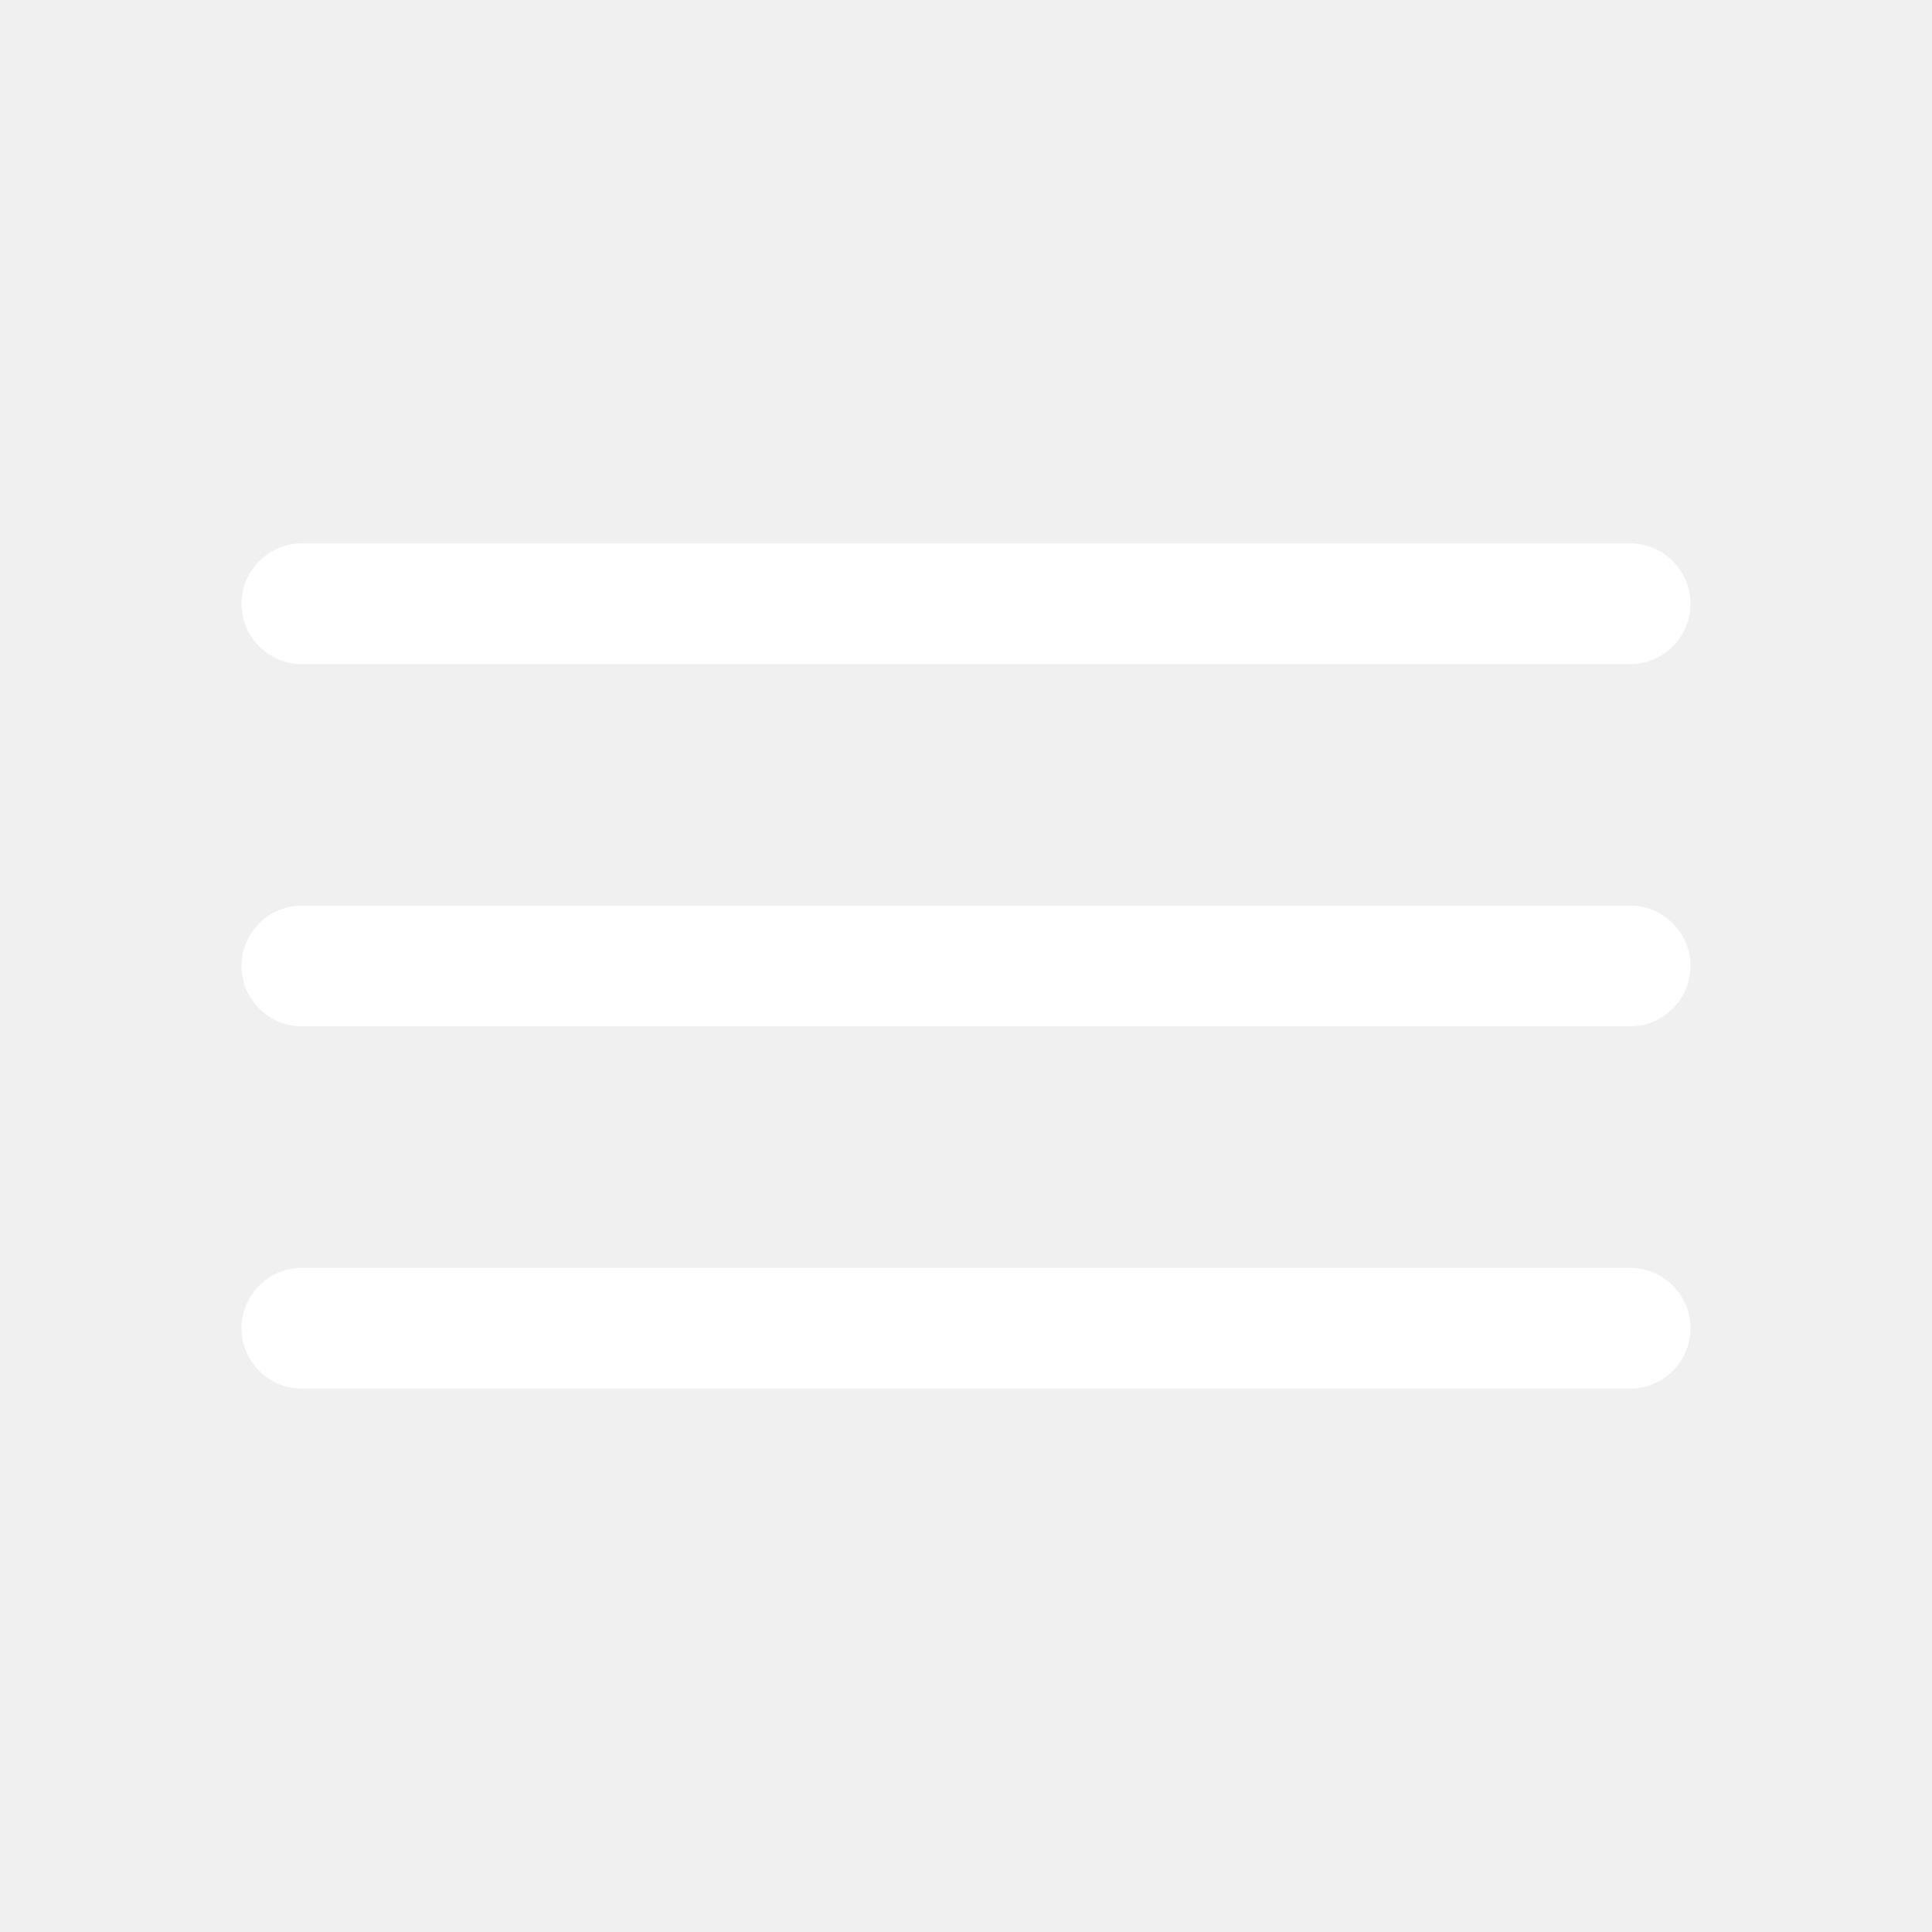
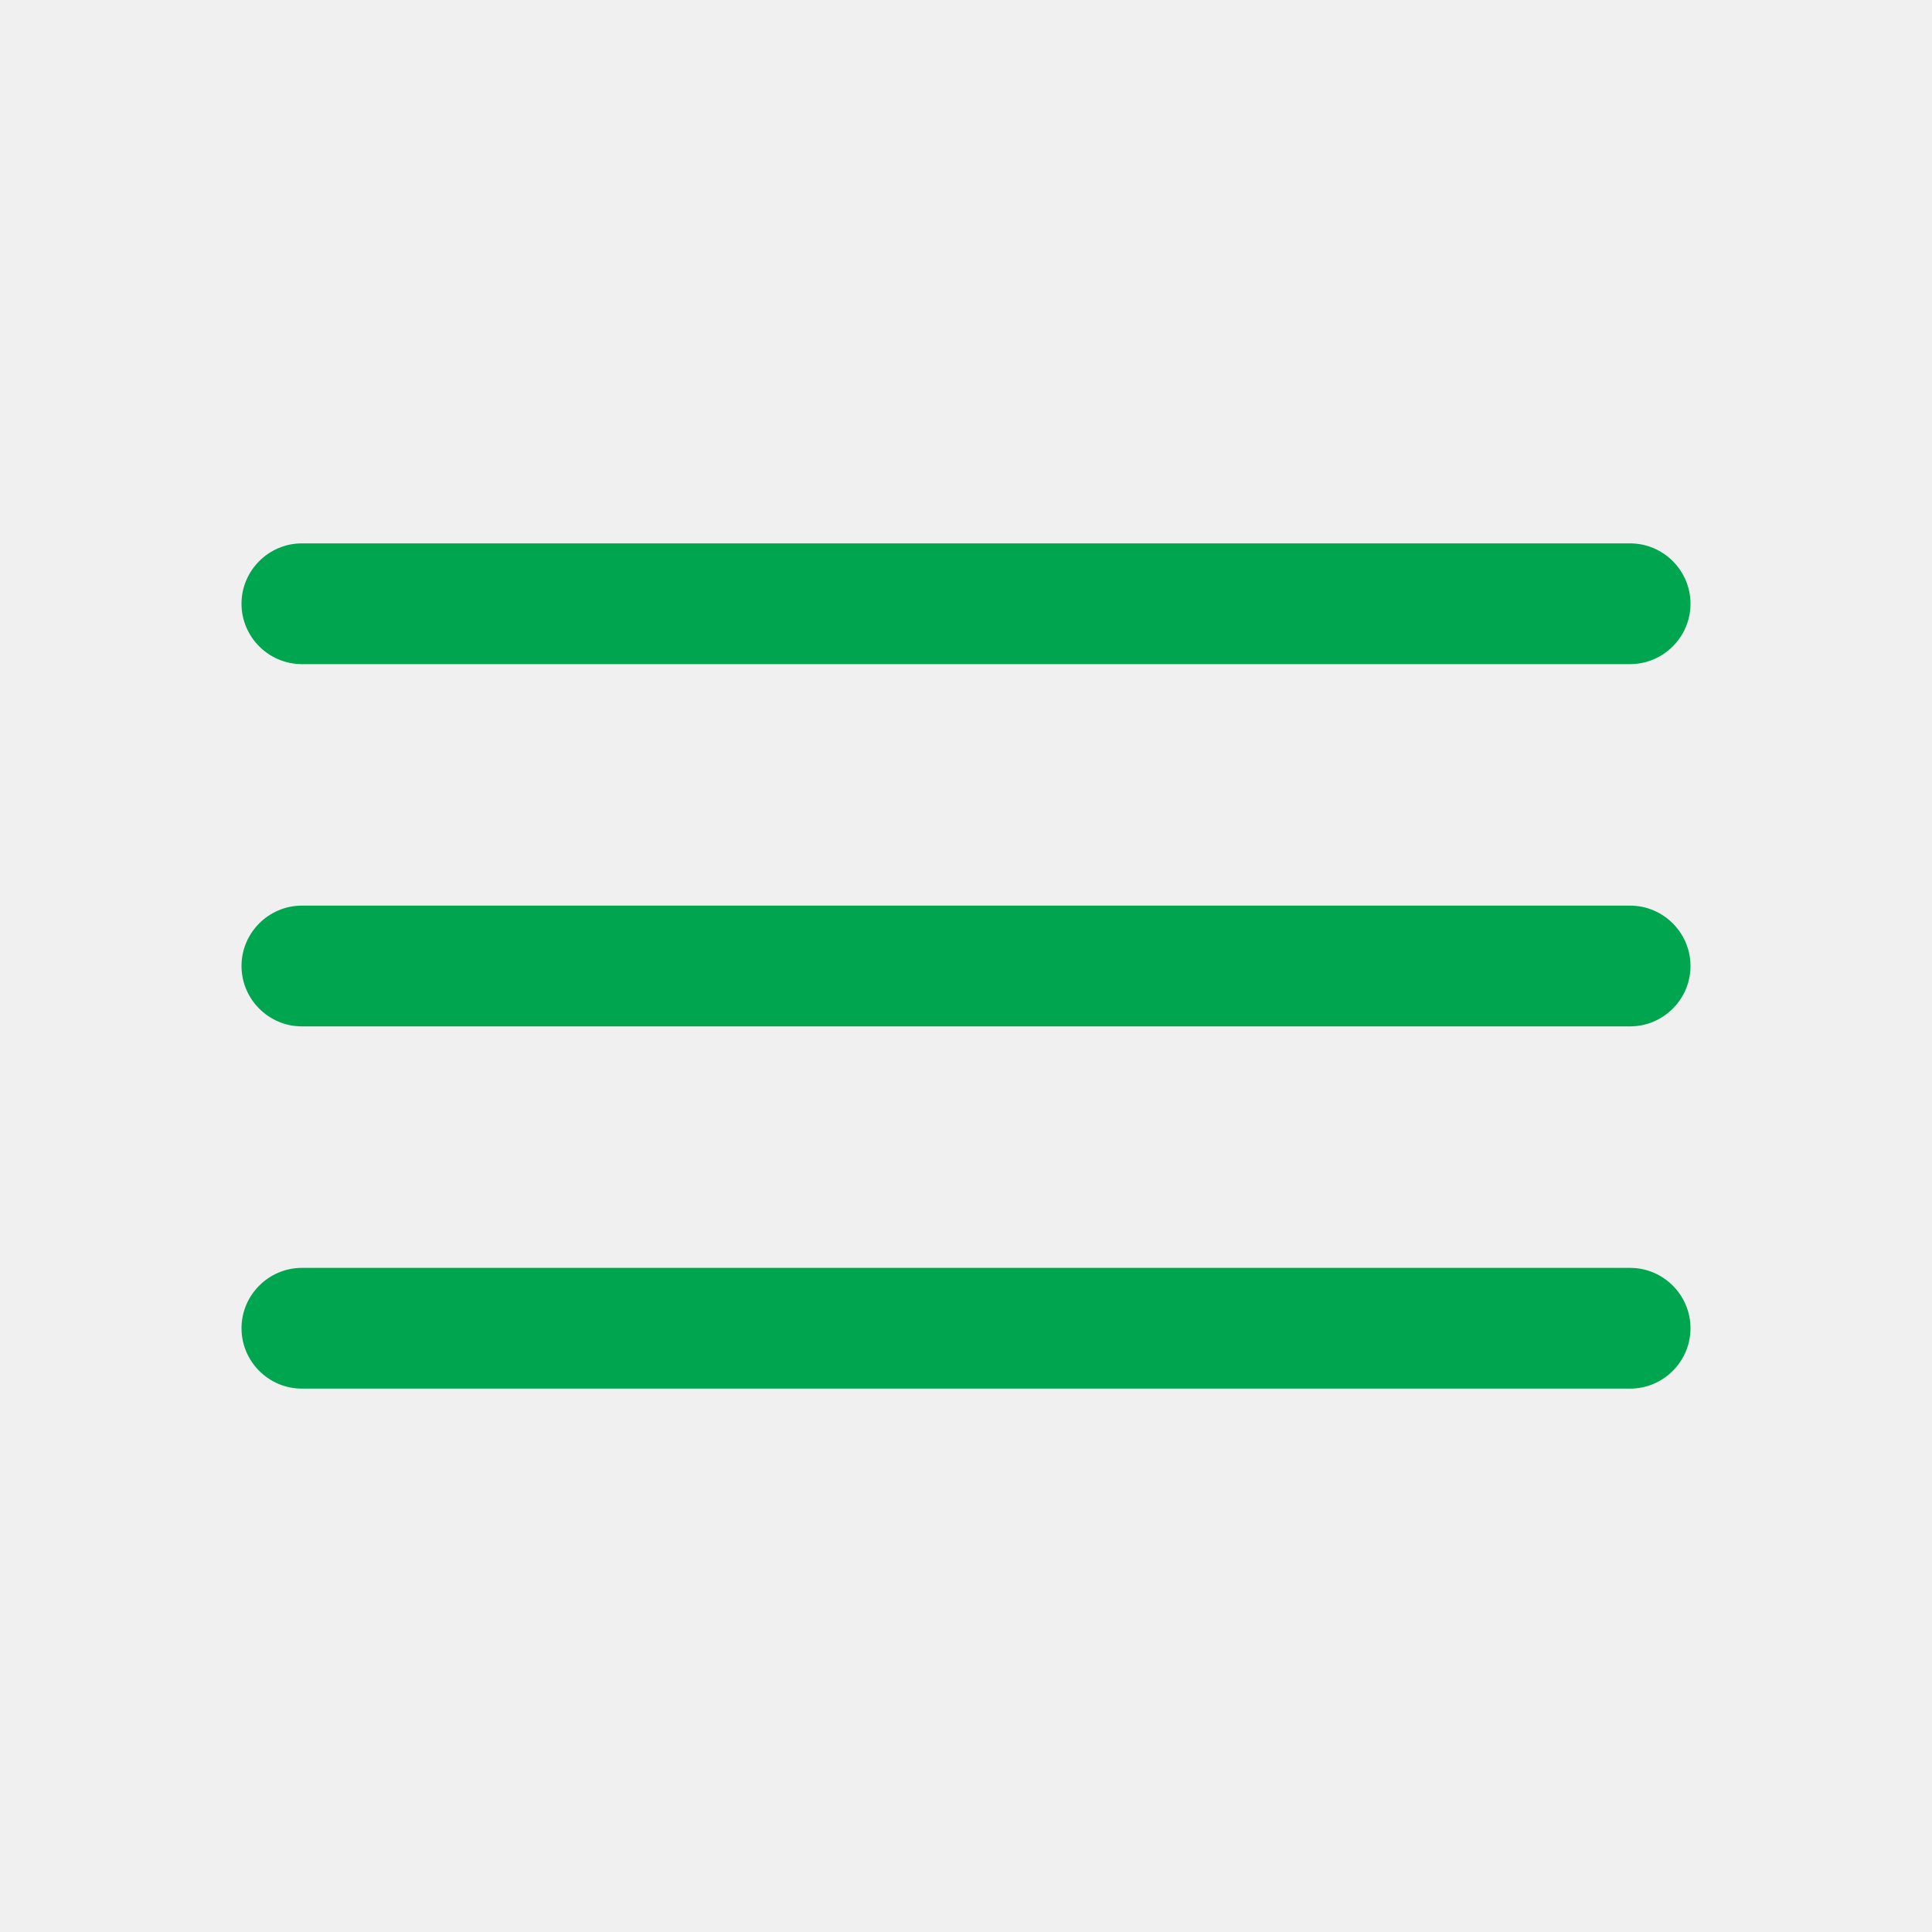
<svg xmlns="http://www.w3.org/2000/svg" version="1.1" x="0px" y="0px" viewBox="0 0 512 512" enable-background="new 0 0 512 512" xml:space="preserve">
  <g>
-     <path fill="#fff" d="M432,176H80c-8.8,0-16-7.2-16-16l0,0c0-8.8,7.2-16,16-16h352c8.8,0,16,7.2,16,16l0,0C448,168.8,440.8,176,432,176z" />
-     <path fill="#fff" d="M432,272H80c-8.8,0-16-7.2-16-16l0,0c0-8.8,7.2-16,16-16h352c8.8,0,16,7.2,16,16l0,0C448,264.8,440.8,272,432,272z" />
-     <path fill="#fff" d="M432,368H80c-8.8,0-16-7.2-16-16l0,0c0-8.8,7.2-16,16-16h352c8.8,0,16,7.2,16,16l0,0C448,360.8,440.8,368,432,368z" />
+     <path fill="#00a550" d="M432,176H80c-8.8,0-16-7.2-16-16l0,0c0-8.8,7.2-16,16-16h352c8.8,0,16,7.2,16,16l0,0C448,168.8,440.8,176,432,176z" />
+     <path fill="#00a550" d="M432,272H80c-8.8,0-16-7.2-16-16l0,0c0-8.8,7.2-16,16-16h352c8.8,0,16,7.2,16,16l0,0C448,264.8,440.8,272,432,272z" />
+     <path fill="#00a550" d="M432,368H80c-8.8,0-16-7.2-16-16l0,0c0-8.8,7.2-16,16-16h352c8.8,0,16,7.2,16,16l0,0C448,360.8,440.8,368,432,368z" />
  </g>
</svg>
